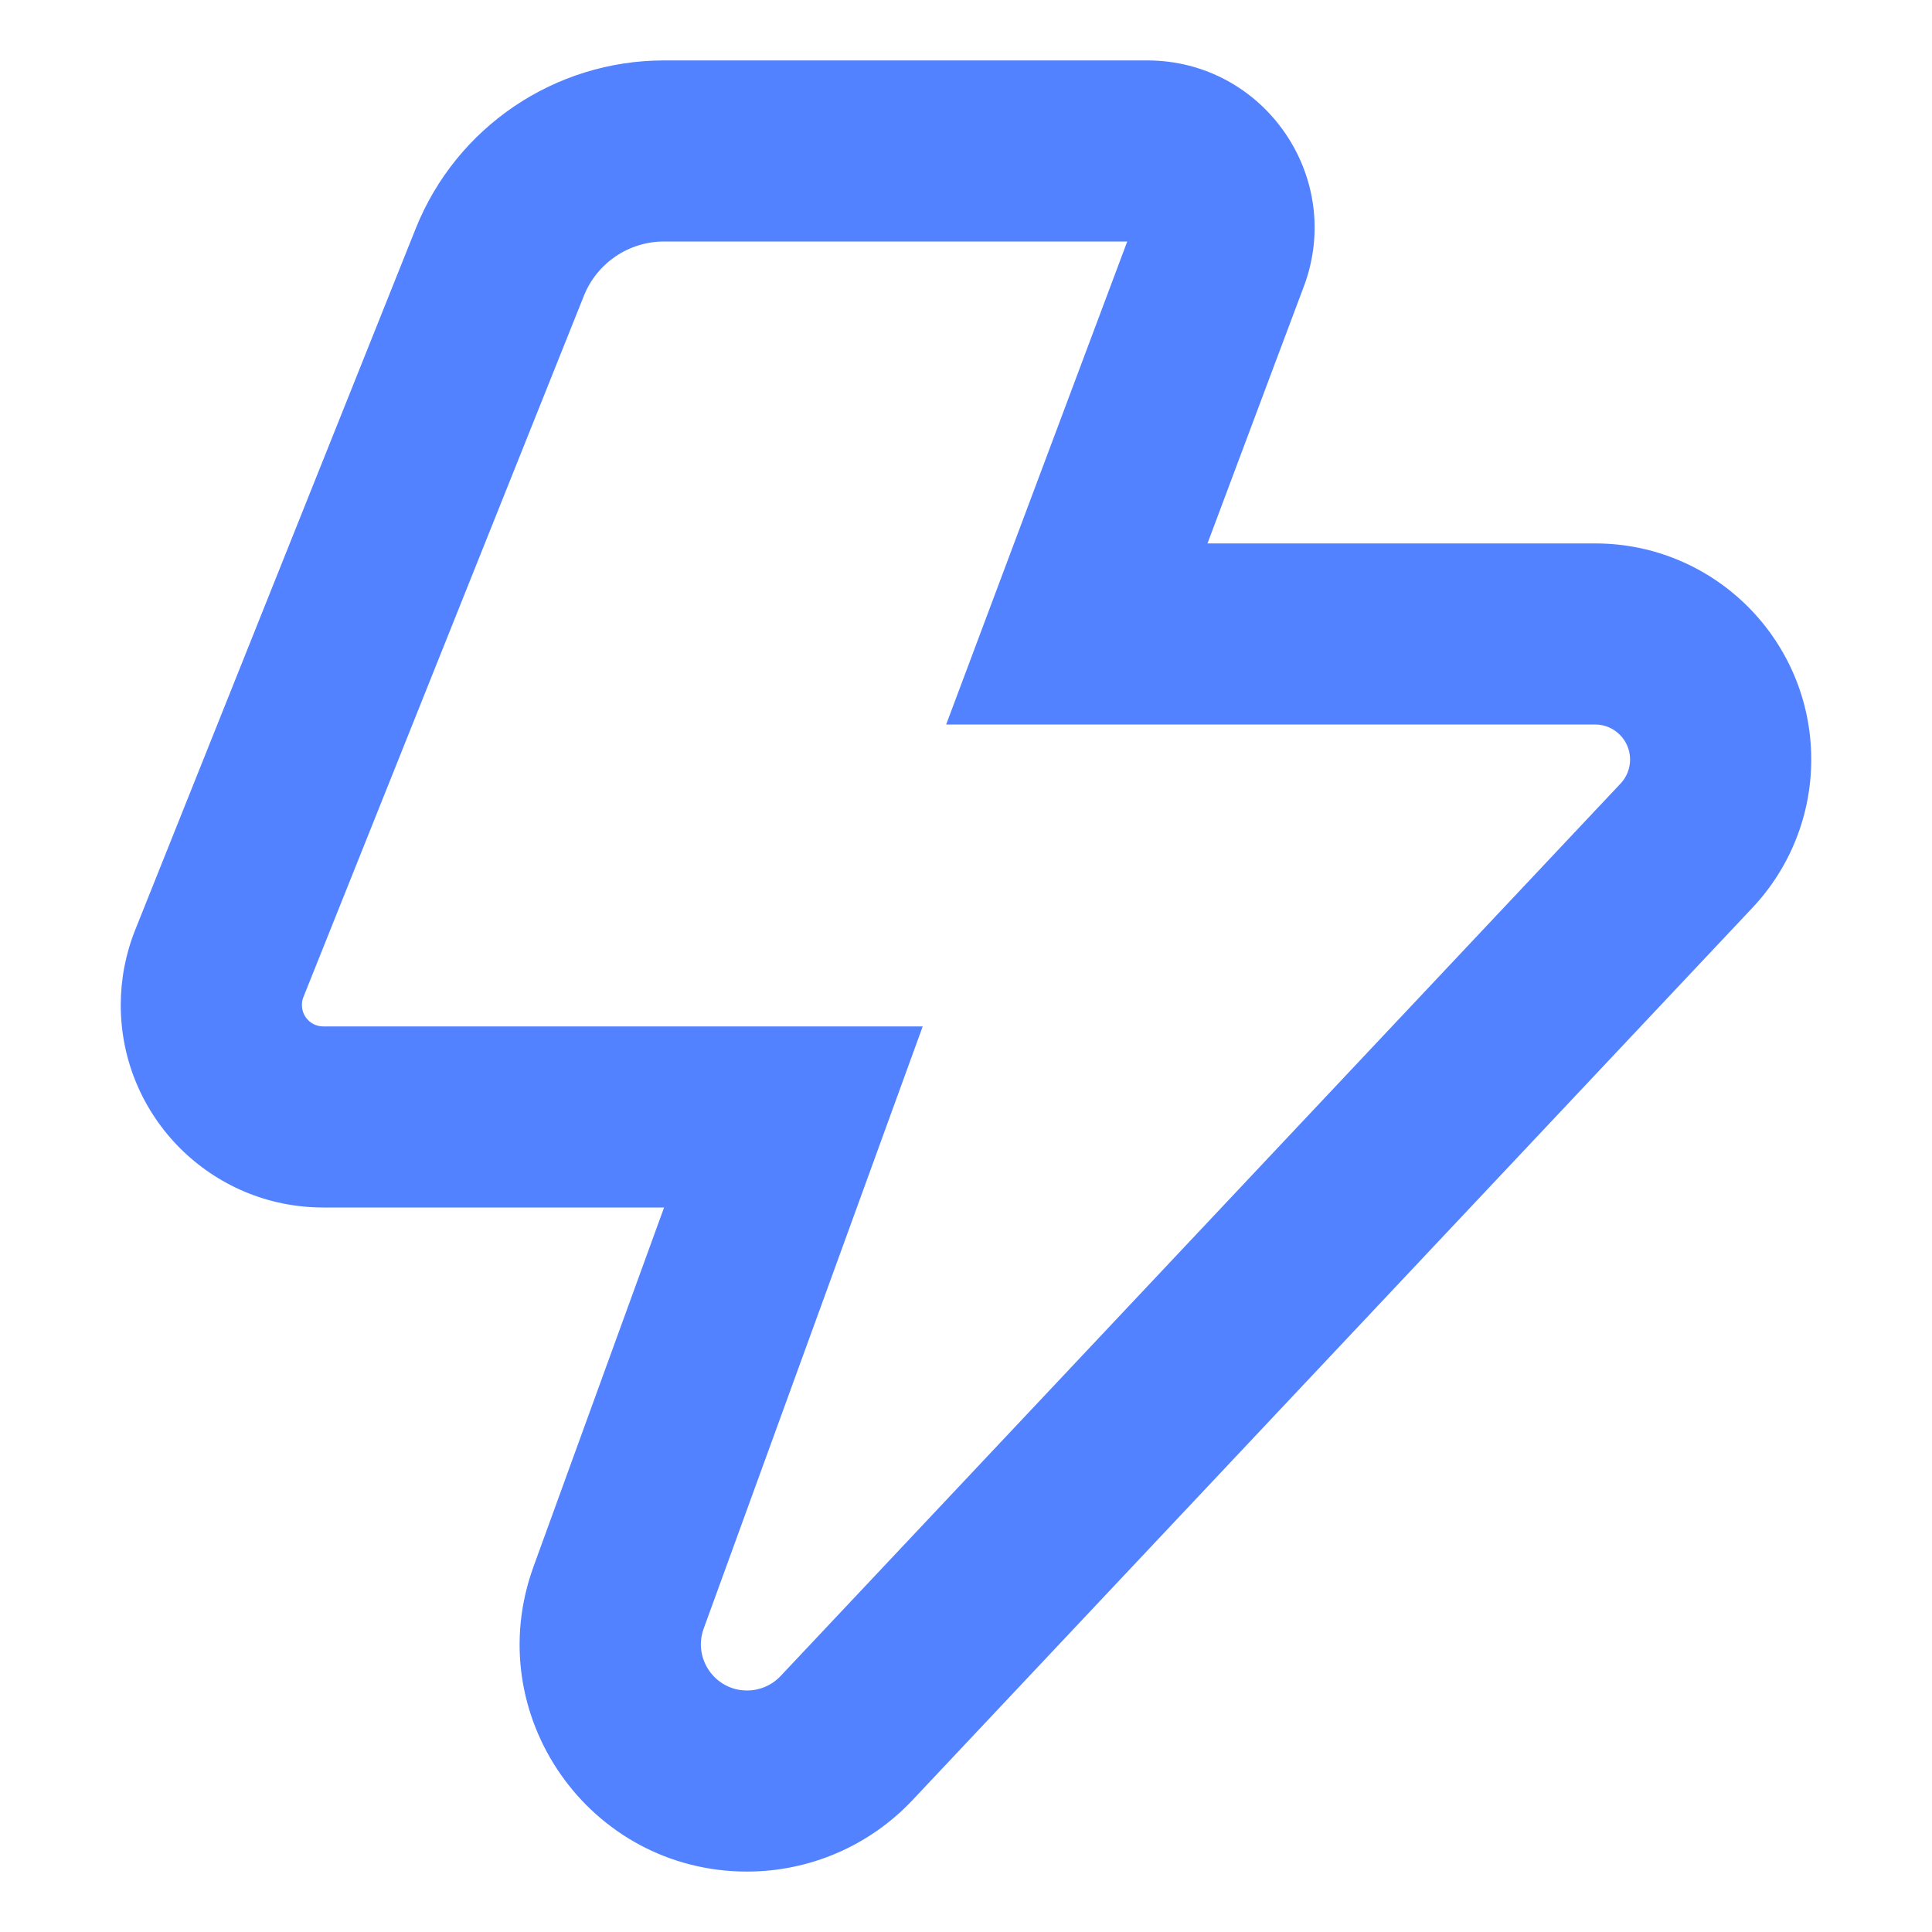
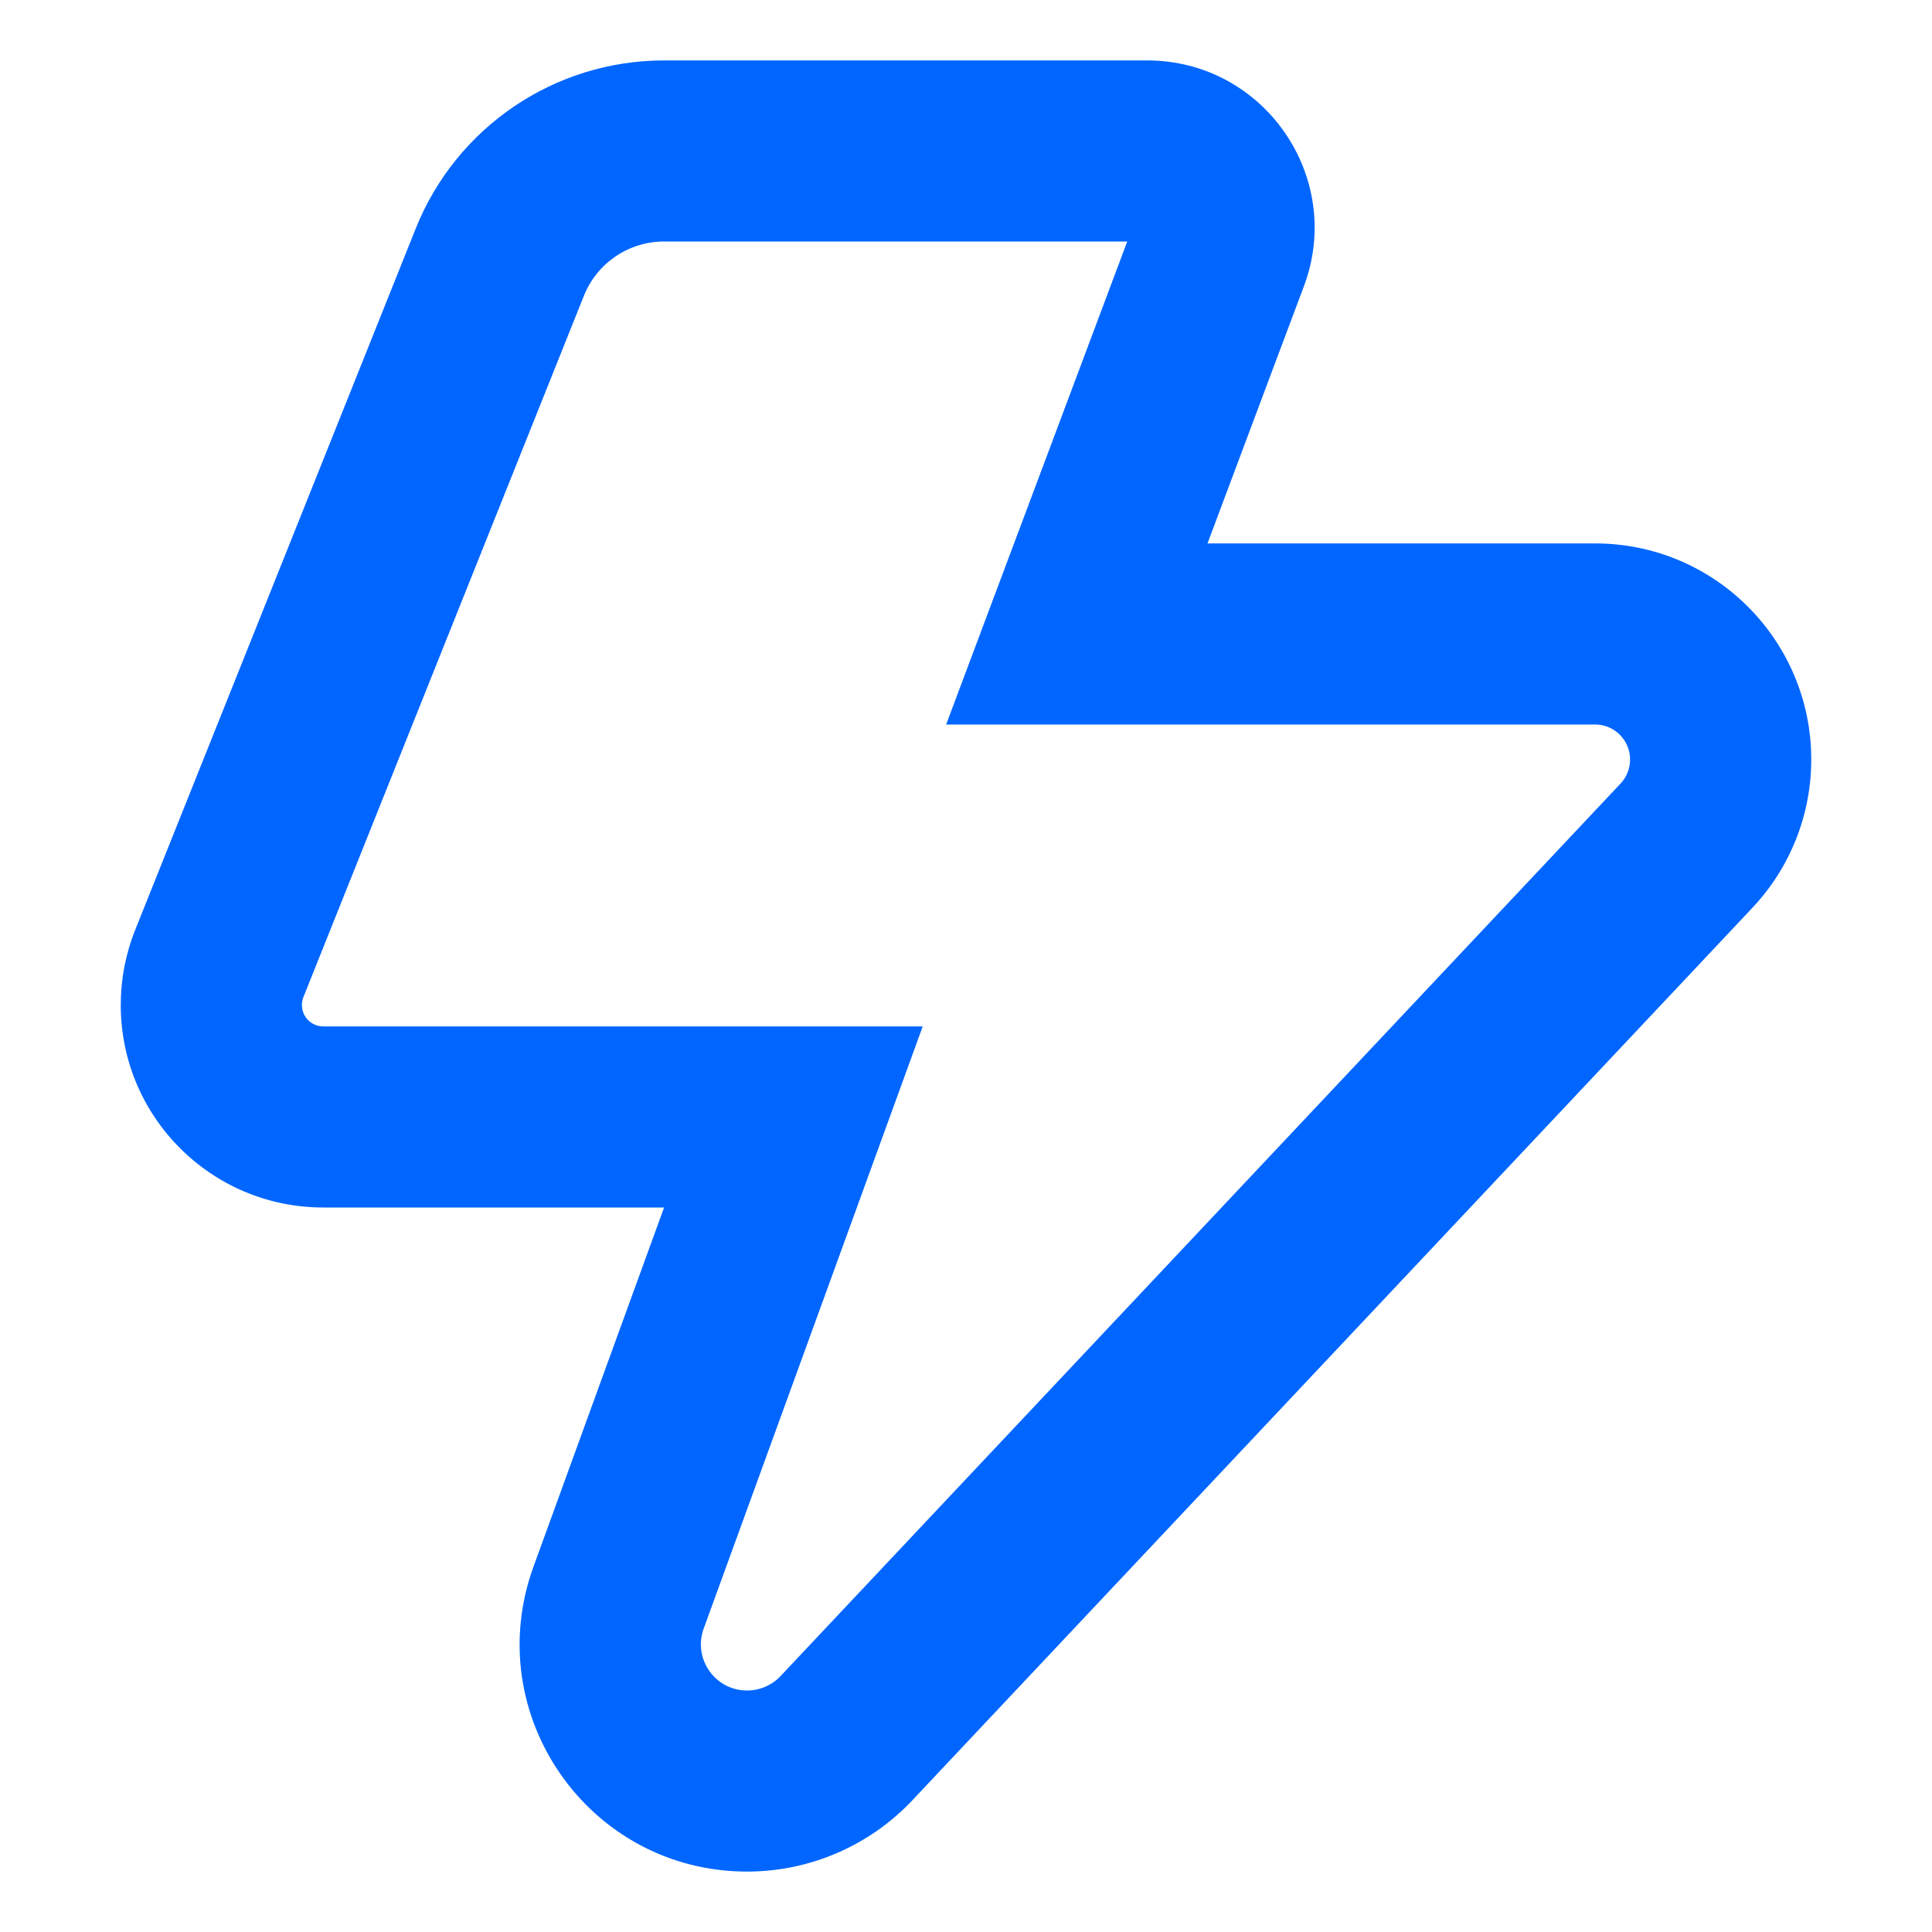
<svg xmlns="http://www.w3.org/2000/svg" width="22" height="22" viewBox="0 0 22 22" fill="none">
-   <path fill-rule="evenodd" clip-rule="evenodd" d="M10.774 8.25L11.819 5.463L12.836 2.75H7.562C7.16 2.75 6.798 2.995 6.649 3.368L3.455 11.354C3.443 11.382 3.438 11.413 3.438 11.444C3.438 11.579 3.546 11.688 3.681 11.688H7.562H10.507L9.501 14.455L8.013 18.545C7.889 18.888 8.142 19.25 8.507 19.25C8.652 19.25 8.79 19.19 8.889 19.085L18.454 8.922C18.524 8.848 18.562 8.75 18.562 8.649C18.562 8.429 18.384 8.25 18.164 8.25H13.75H10.774ZM12.916 2.538L12.916 2.538L12.916 2.538ZM14.523 4.125L14.847 3.262C15.314 2.017 14.393 0.688 13.062 0.688H7.562C6.317 0.688 5.197 1.446 4.734 2.602L1.54 10.588C1.431 10.86 1.375 11.151 1.375 11.444C1.375 12.718 2.407 13.75 3.681 13.75H5.368H7.562L6.812 15.812L6.075 17.84C5.461 19.528 6.711 21.312 8.507 21.312C9.22 21.312 9.902 21.018 10.391 20.498L19.956 10.336C20.386 9.879 20.625 9.276 20.625 8.649C20.625 7.29 19.523 6.188 18.164 6.188H15.953H13.75L14.523 4.125Z" fill="#5282FF" />
+   <path fill-rule="evenodd" clip-rule="evenodd" d="M10.774 8.25L11.819 5.463L12.836 2.75H7.562C7.16 2.75 6.798 2.995 6.649 3.368L3.455 11.354C3.443 11.382 3.438 11.413 3.438 11.444C3.438 11.579 3.546 11.688 3.681 11.688H7.562H10.507L9.501 14.455L8.013 18.545C7.889 18.888 8.142 19.25 8.507 19.25C8.652 19.25 8.79 19.19 8.889 19.085L18.454 8.922C18.524 8.848 18.562 8.75 18.562 8.649C18.562 8.429 18.384 8.25 18.164 8.25H13.75H10.774ZM12.916 2.538L12.916 2.538L12.916 2.538ZM14.523 4.125L14.847 3.262C15.314 2.017 14.393 0.688 13.062 0.688H7.562C6.317 0.688 5.197 1.446 4.734 2.602L1.54 10.588C1.431 10.86 1.375 11.151 1.375 11.444C1.375 12.718 2.407 13.75 3.681 13.75H5.368H7.562L6.812 15.812L6.075 17.84C5.461 19.528 6.711 21.312 8.507 21.312C9.22 21.312 9.902 21.018 10.391 20.498L19.956 10.336C20.386 9.879 20.625 9.276 20.625 8.649C20.625 7.29 19.523 6.188 18.164 6.188H15.953H13.75L14.523 4.125Z" fill="#0066ff" />
</svg>
